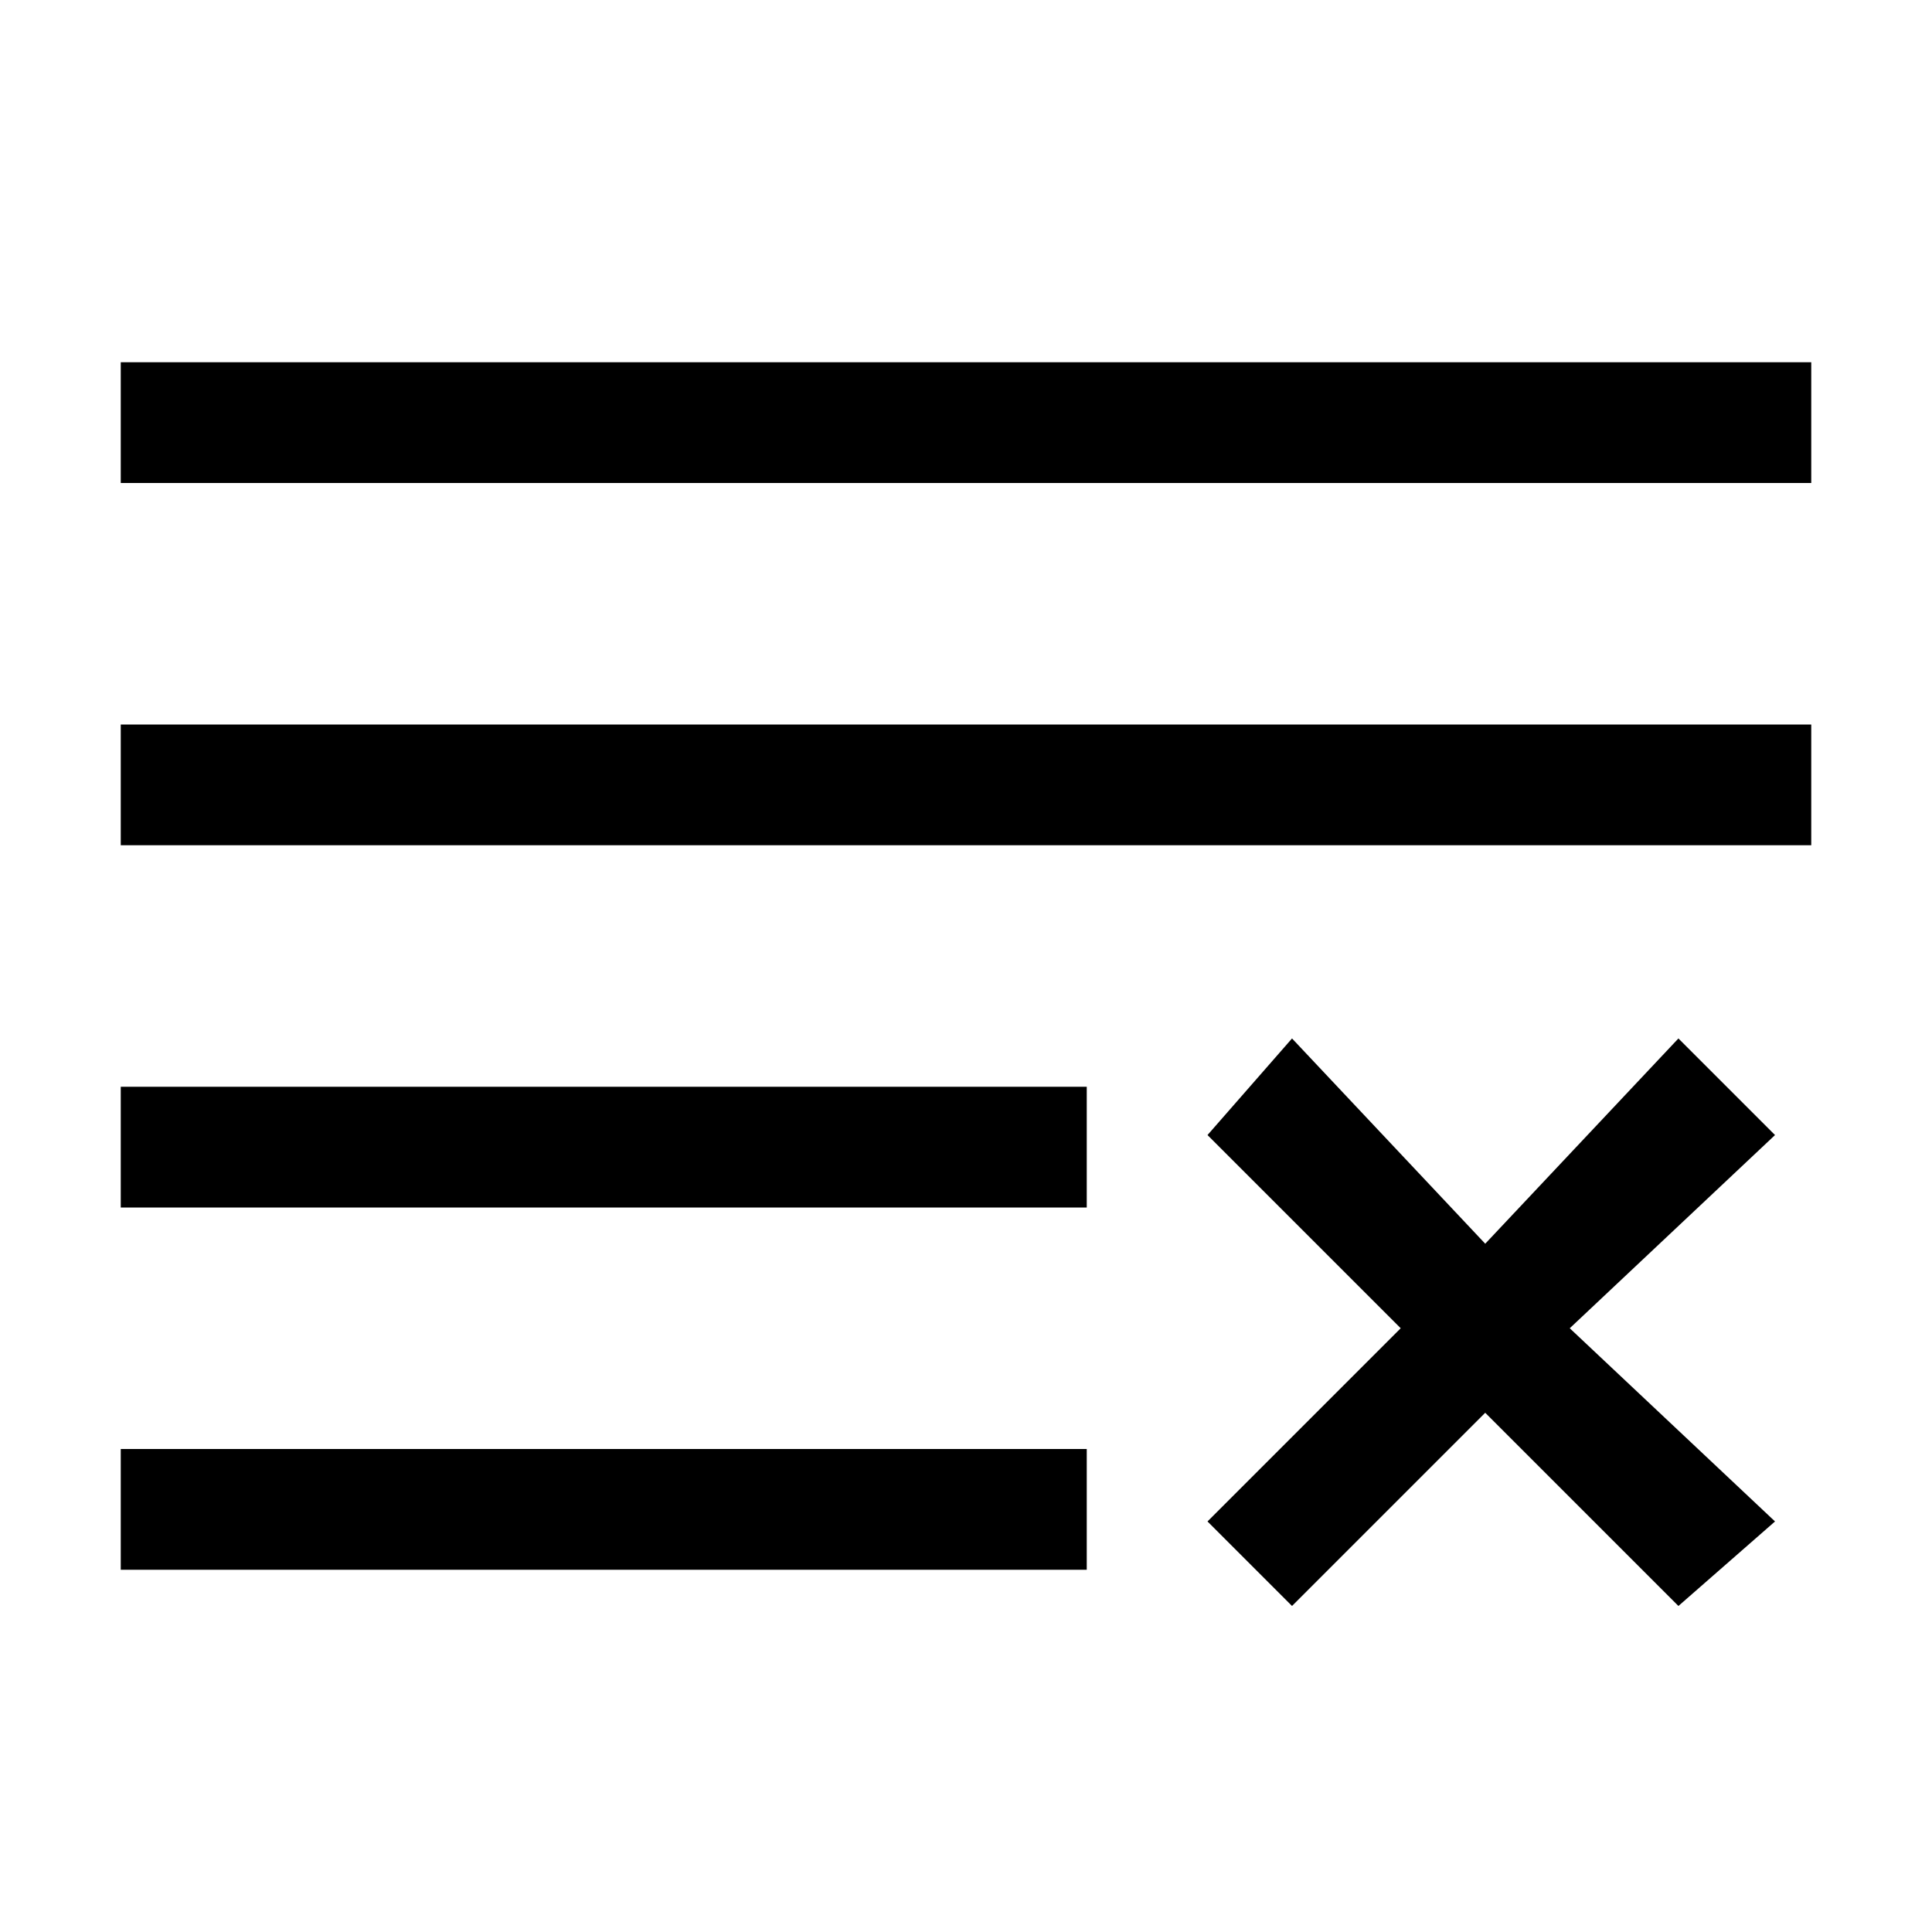
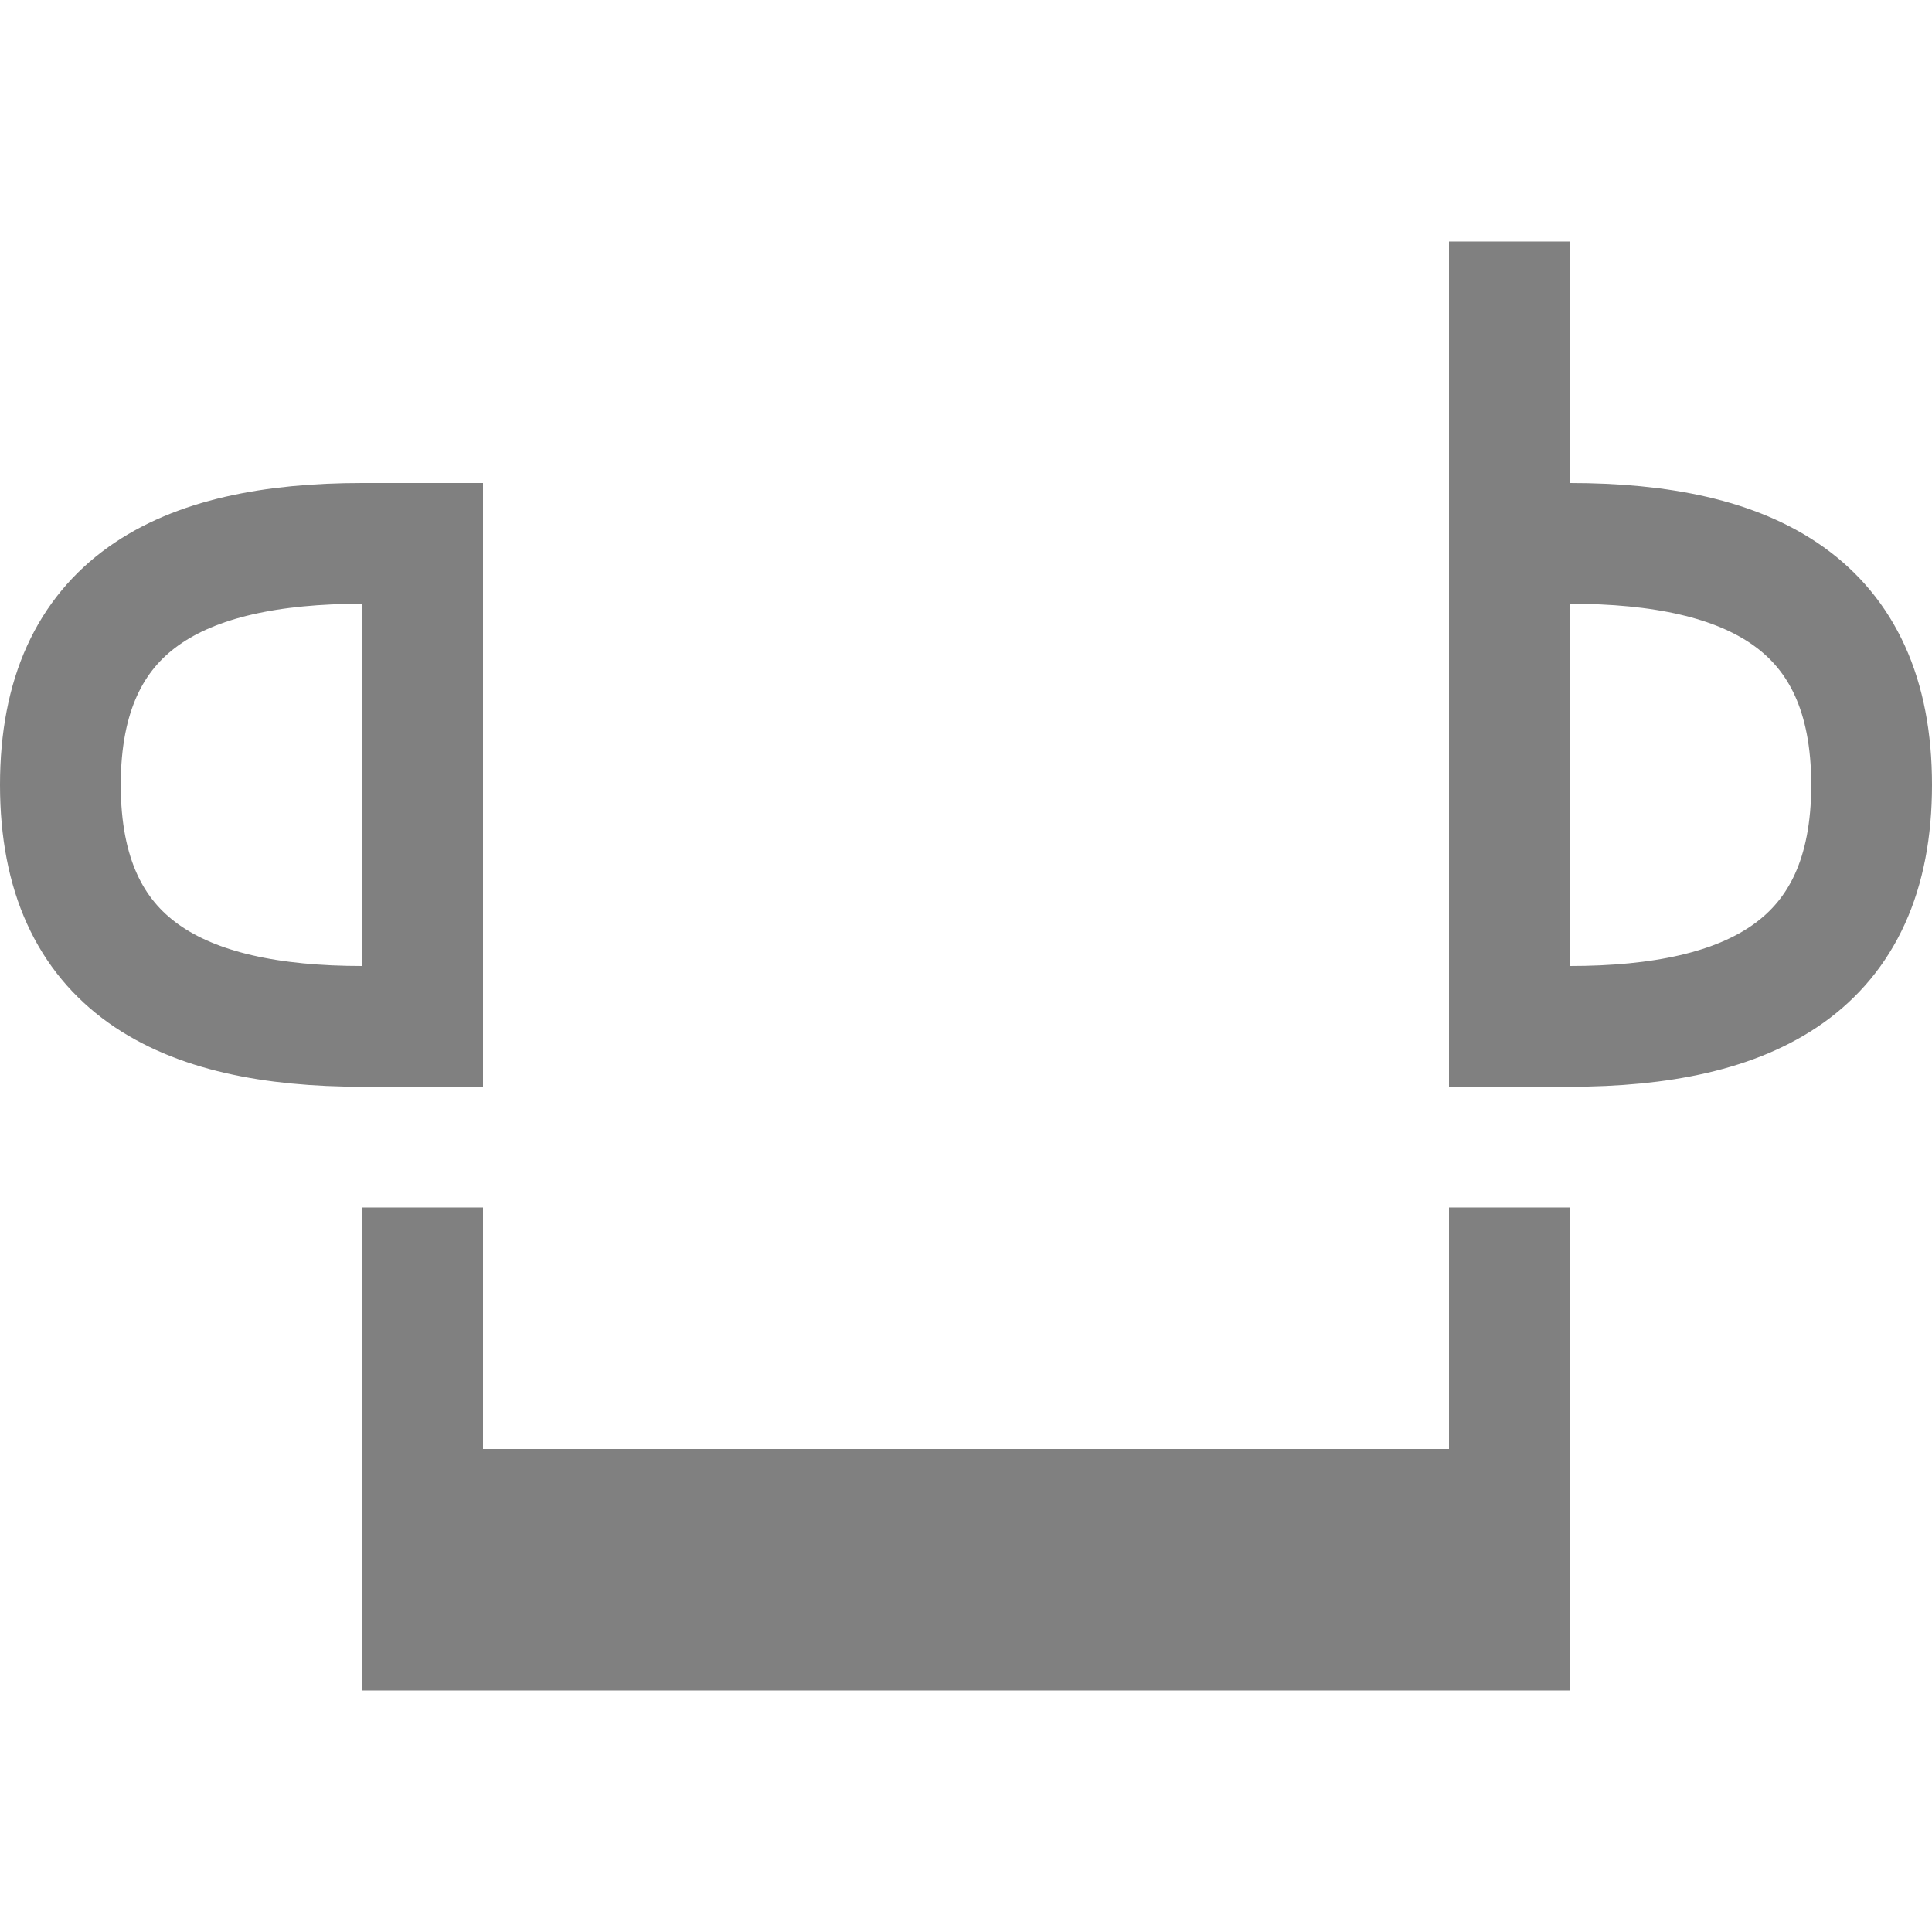
- <svg xmlns="http://www.w3.org/2000/svg" width="800px" height="800px" viewBox="0 0 16 16" fill="#000000">
-   <path d="M10 12.6l.7.7 1.6-1.6 1.6 1.6.8-.7L13 11l1.7-1.6-.8-.8-1.6 1.7-1.6-1.7-.7.8 1.6 1.6-1.6 1.6zM1 4h14V3H1v1zm0 3h14V6H1v1zm8 2.5V9H1v1h8v-.5zM9 13v-1H1v1h8z" />
+ <svg xmlns="http://www.w3.org/2000/svg" fill="none" stroke="gray" version="1.1" viewBox="0 0 16 16">
+   <path d="m3.5 10v3h9v-3" />
+   <path d="m3 13h10" stroke-width="2" />
+   <path d="m3.5 4v5" />
+   <path d="m12.5 2v7" />
+   <path d="m3 4.5c-1.5-7.58e-5-2.5.5-2.5 2s1 2 2.5 2" />
+   <path d="m13 4.5c1.5-7.58e-5 2.5.502 2.5 2s-1 2-2.5 2" />
</svg>
